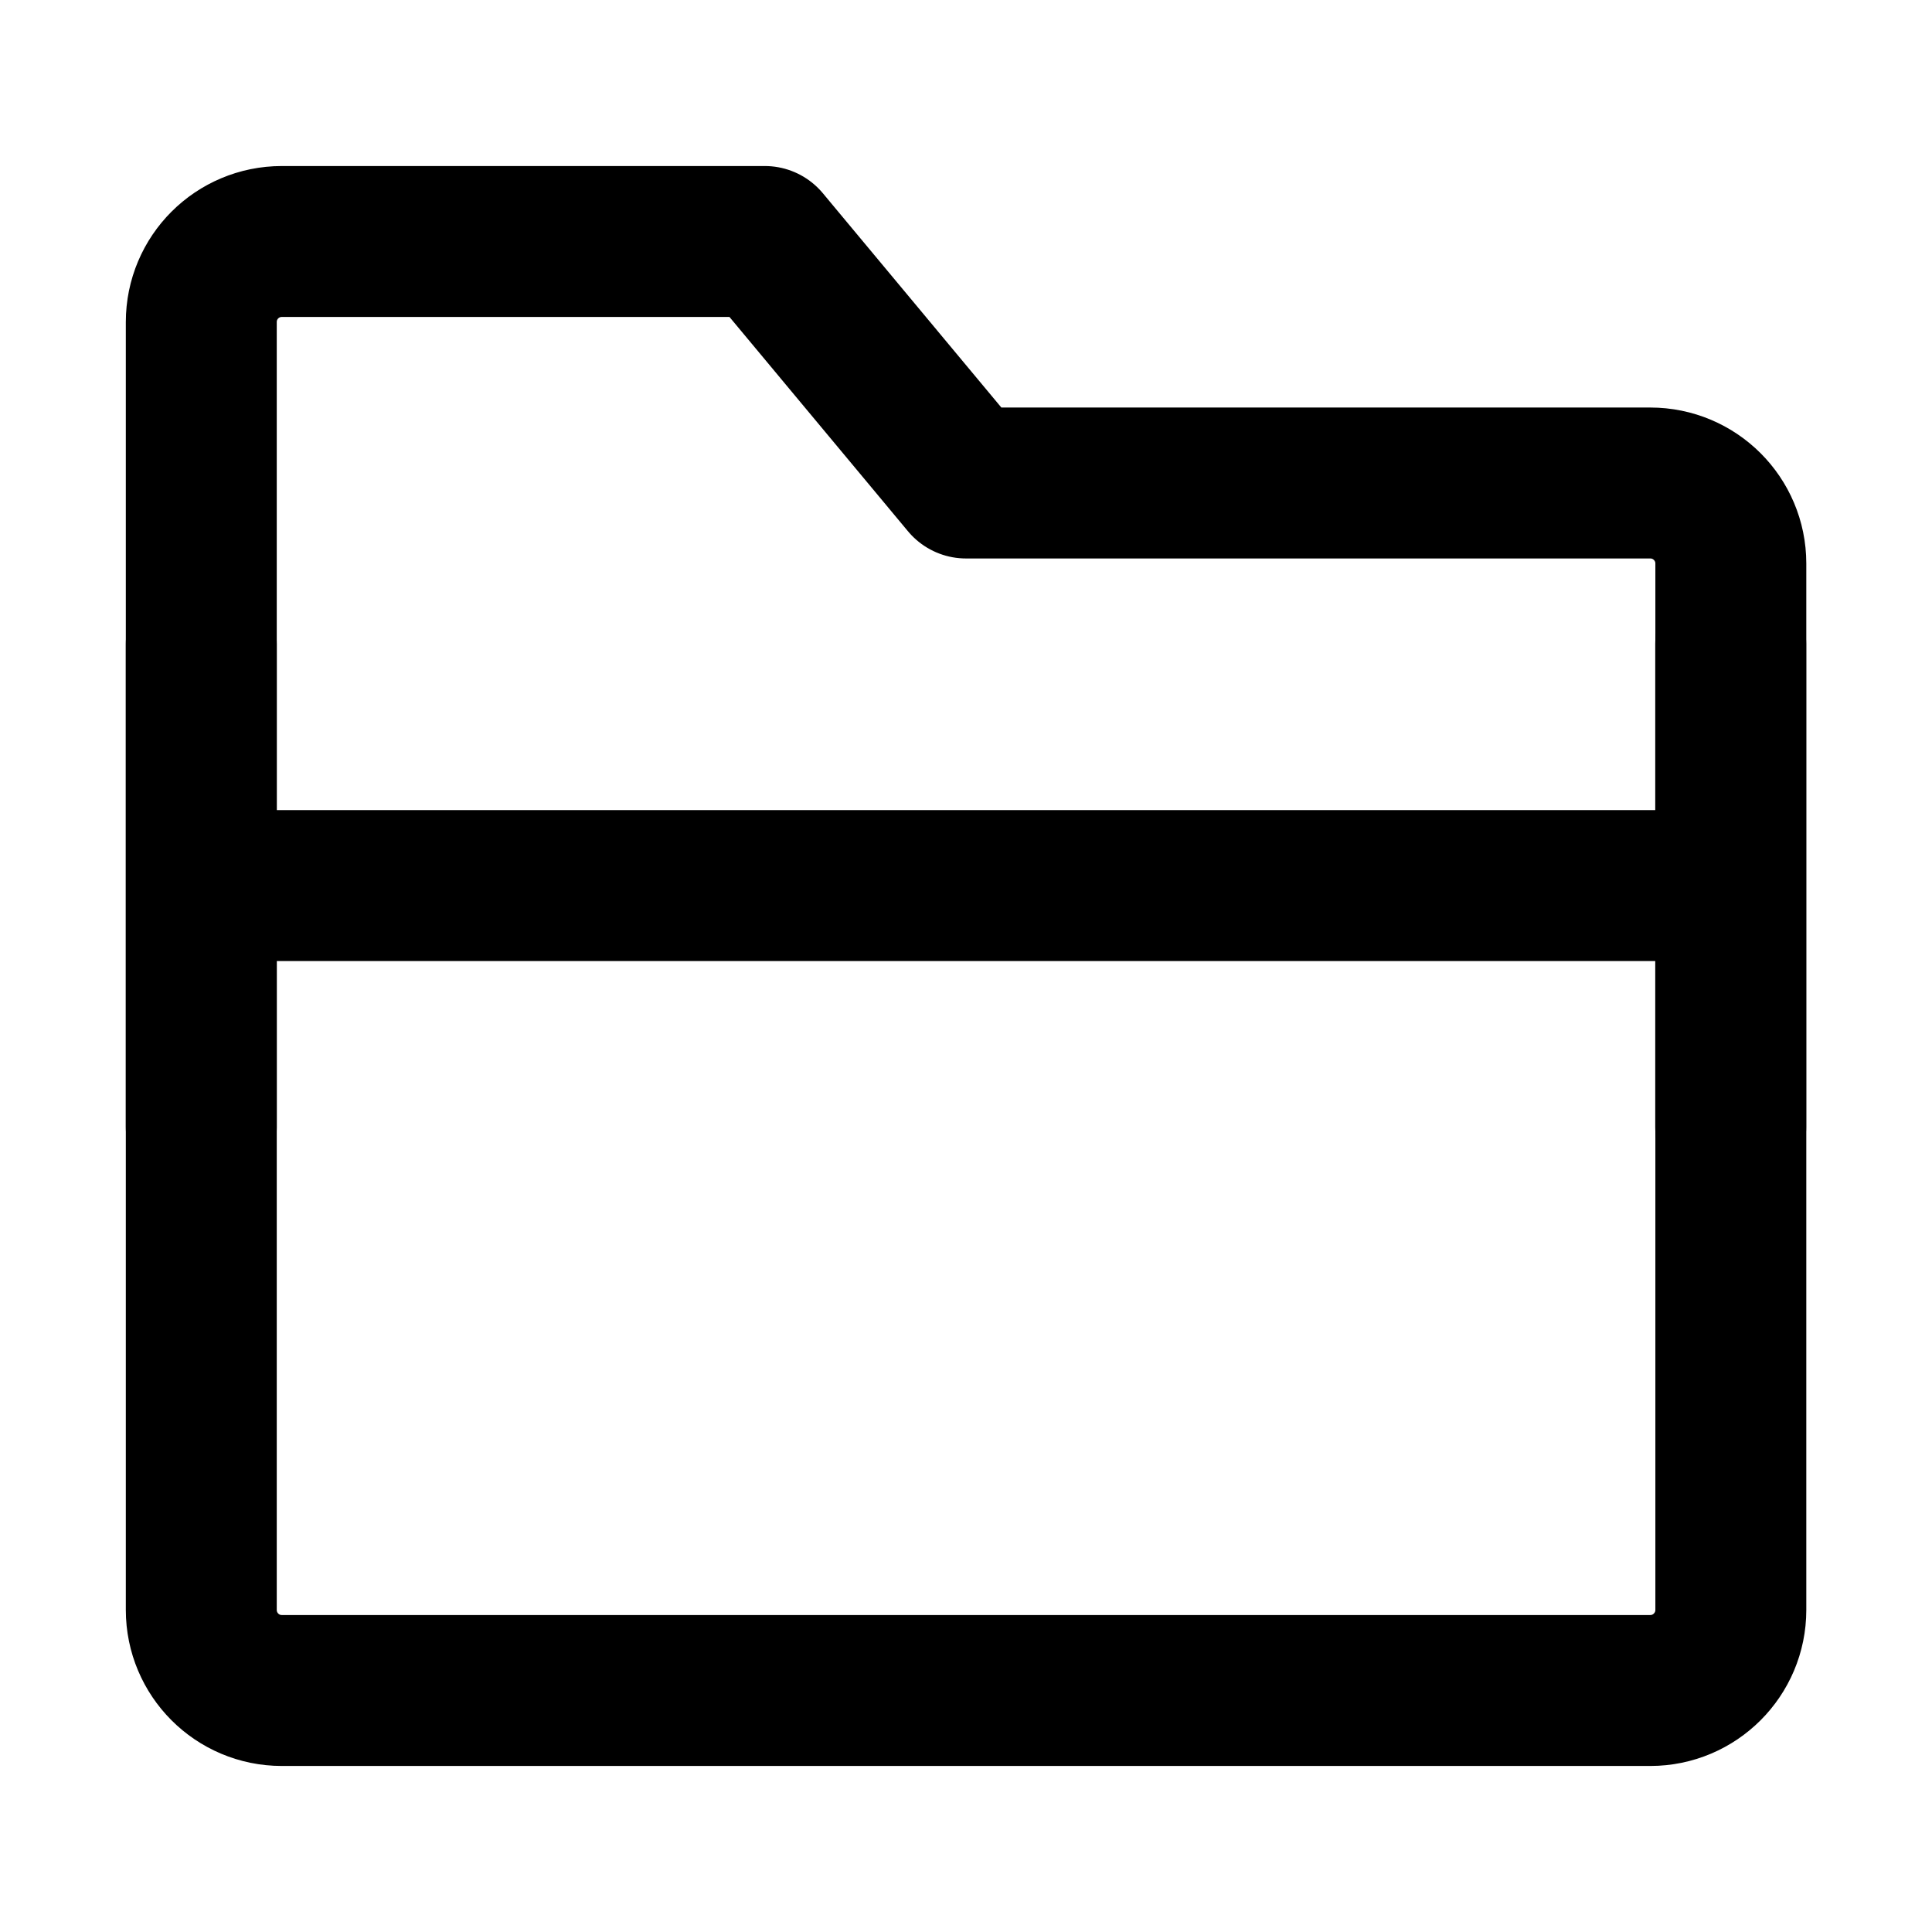
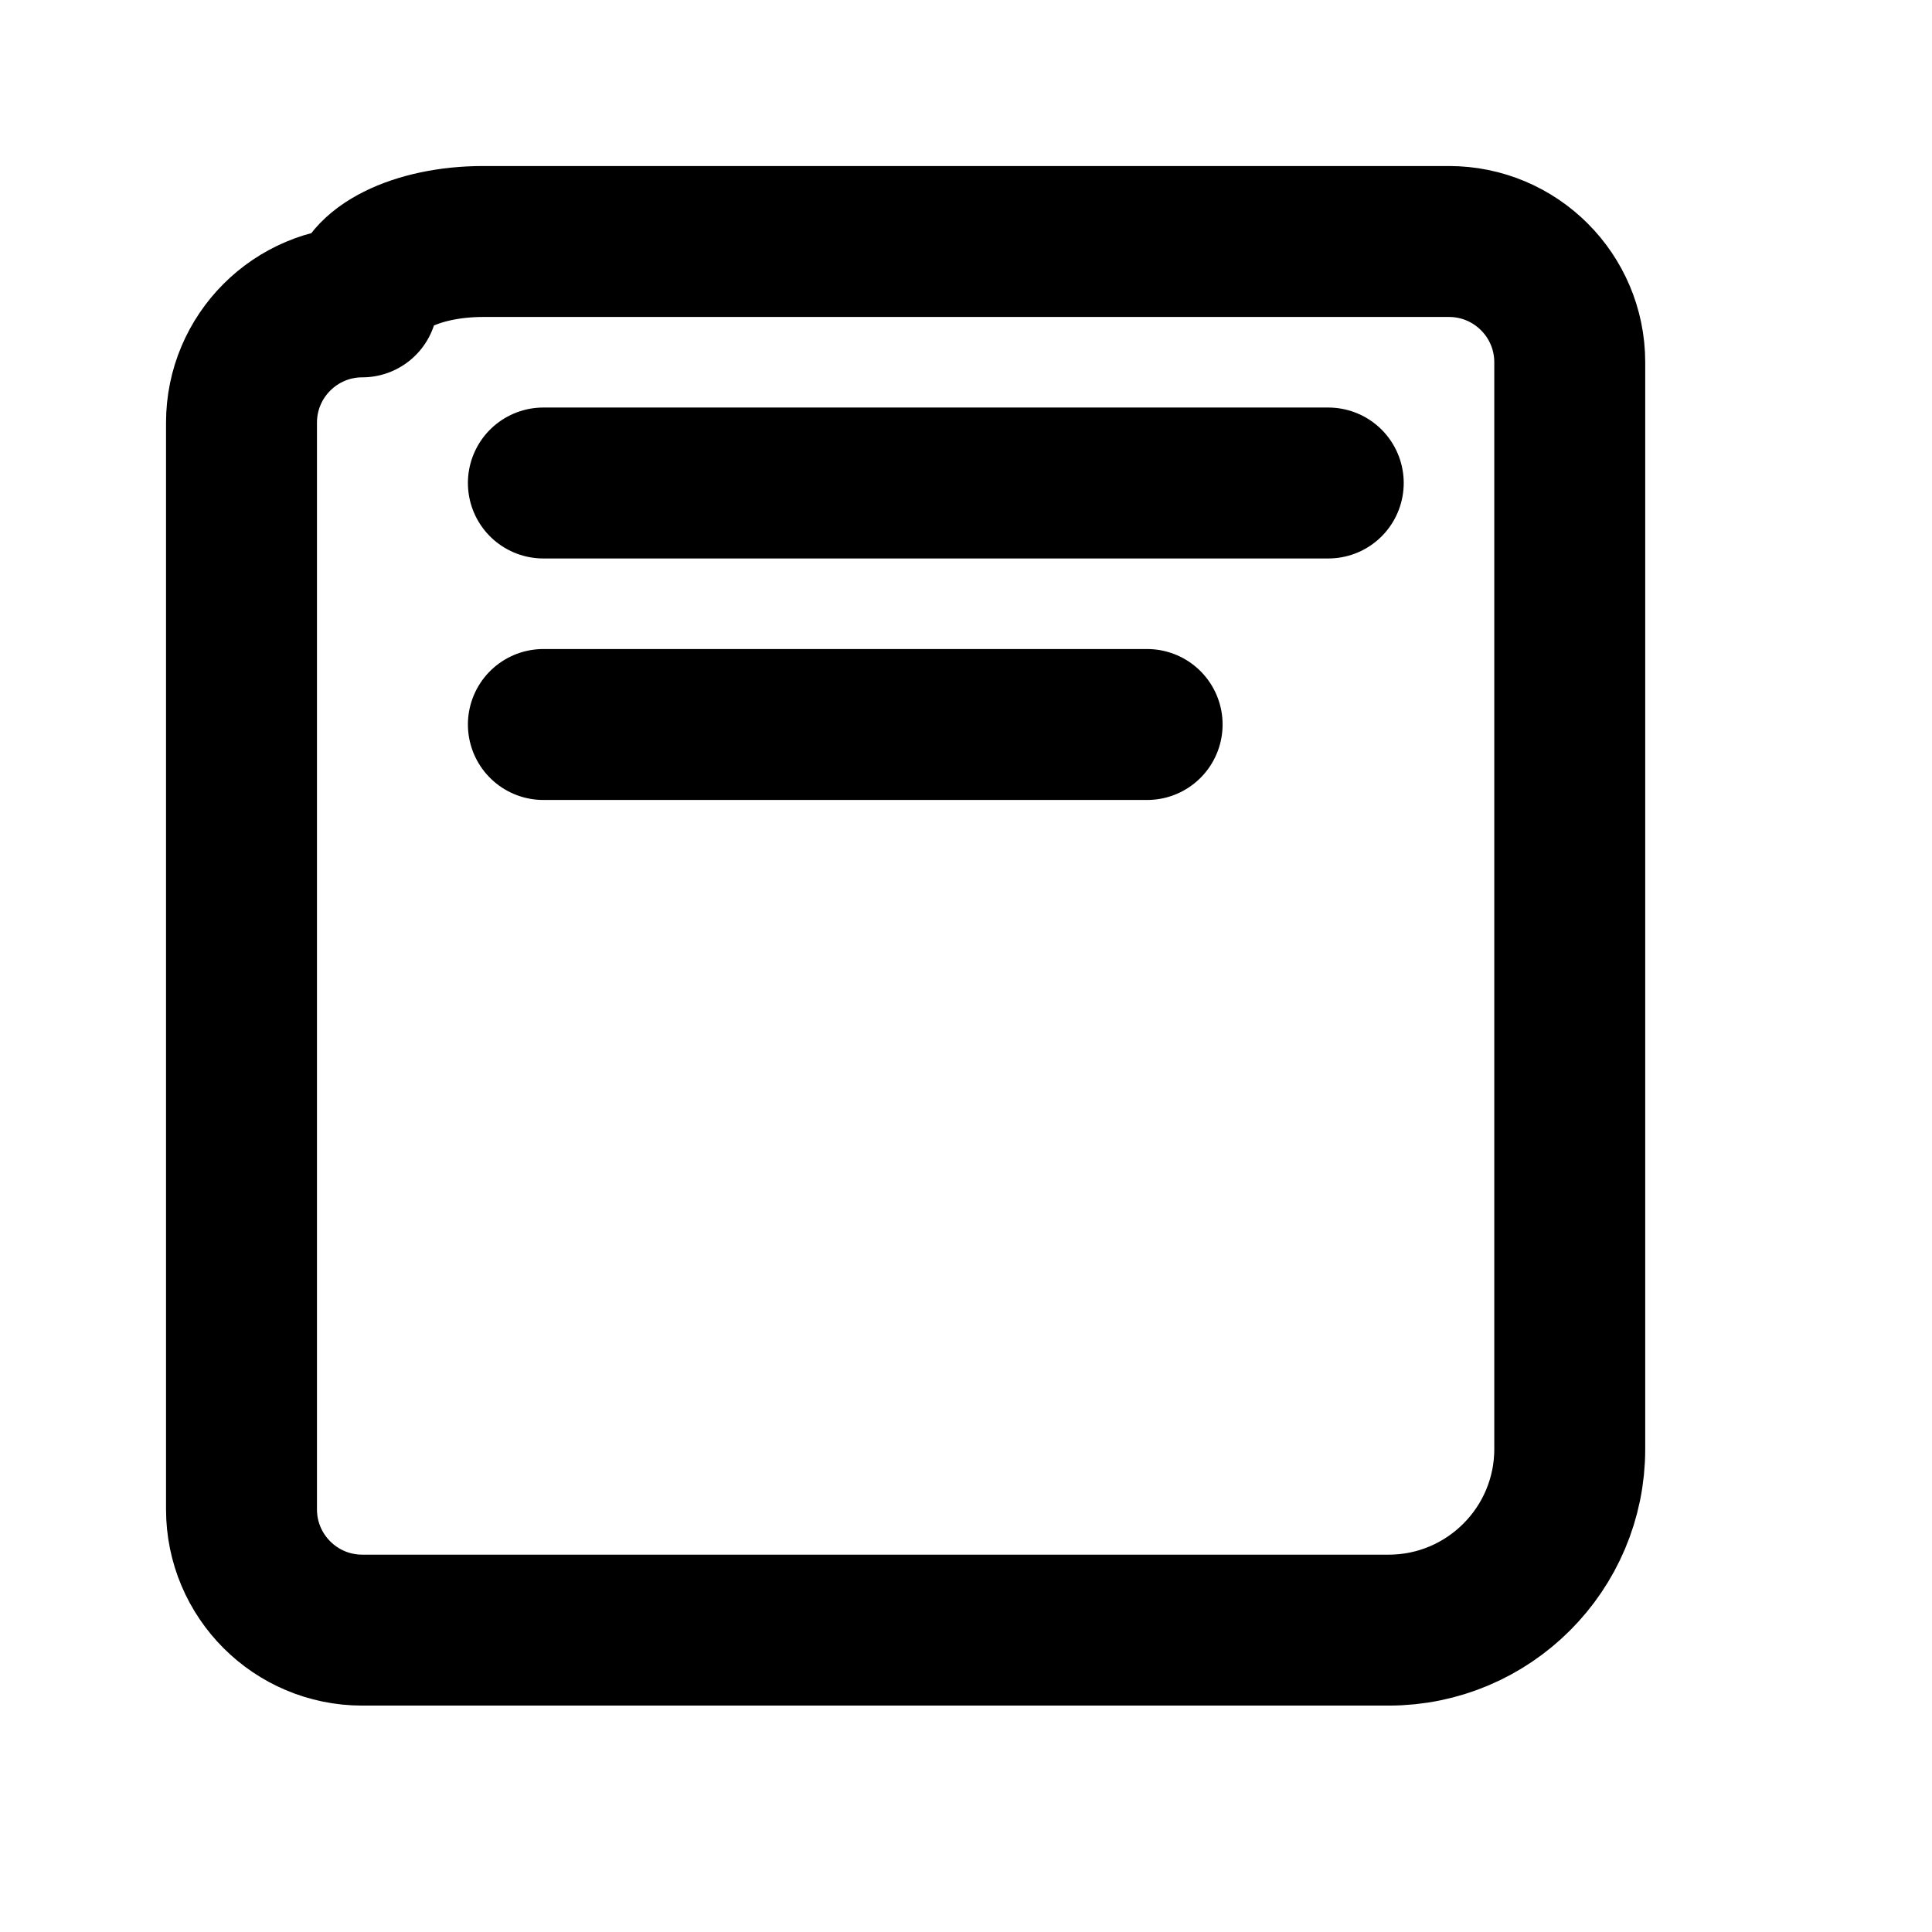
<svg xmlns="http://www.w3.org/2000/svg" width="16" height="16" viewBox="0 0 16 16" fill="none">
-   <path d="M1.667 2.667C1.667 2.298 1.965 2 2.334 2H6.334L8 4H13.667C14.035 4 14.334 4.298 14.334 4.667V13.333C14.334 13.701 14.035 14 13.667 14H2.334C1.965 14 1.667 13.701 1.667 13.333V2.667Z" stroke="currentColor" stroke-width="1.25" stroke-linejoin="round" />
-   <path d="M14.334 7.334H1.667" stroke="currentColor" stroke-width="1.25" stroke-linejoin="round" />
-   <path d="M1.667 5.334V9.334" stroke="currentColor" stroke-width="1.25" stroke-linecap="round" stroke-linejoin="round" />
-   <path d="M14.333 5.334V9.334" stroke="currentColor" stroke-width="1.25" stroke-linecap="round" stroke-linejoin="round" />
+   <path d="M3 2.5C2.448 2.5 2 2.948 2 3.5V12.5C2 13.052 2.448 13.5 3 13.5H11.5C12.328 13.5 13 12.828 13 12V3C13 2.448 12.552 2 12 2H4C3.448 2 3 2.224 3 2.5Z" stroke="currentColor" stroke-width="1.25" stroke-linejoin="round" />
+   <path d="M4.5 4H11" stroke="currentColor" stroke-width="1.25" stroke-linecap="round" />
+   <path d="M4.5 6H9.5" stroke="currentColor" stroke-width="1.25" stroke-linecap="round" />
</svg>
